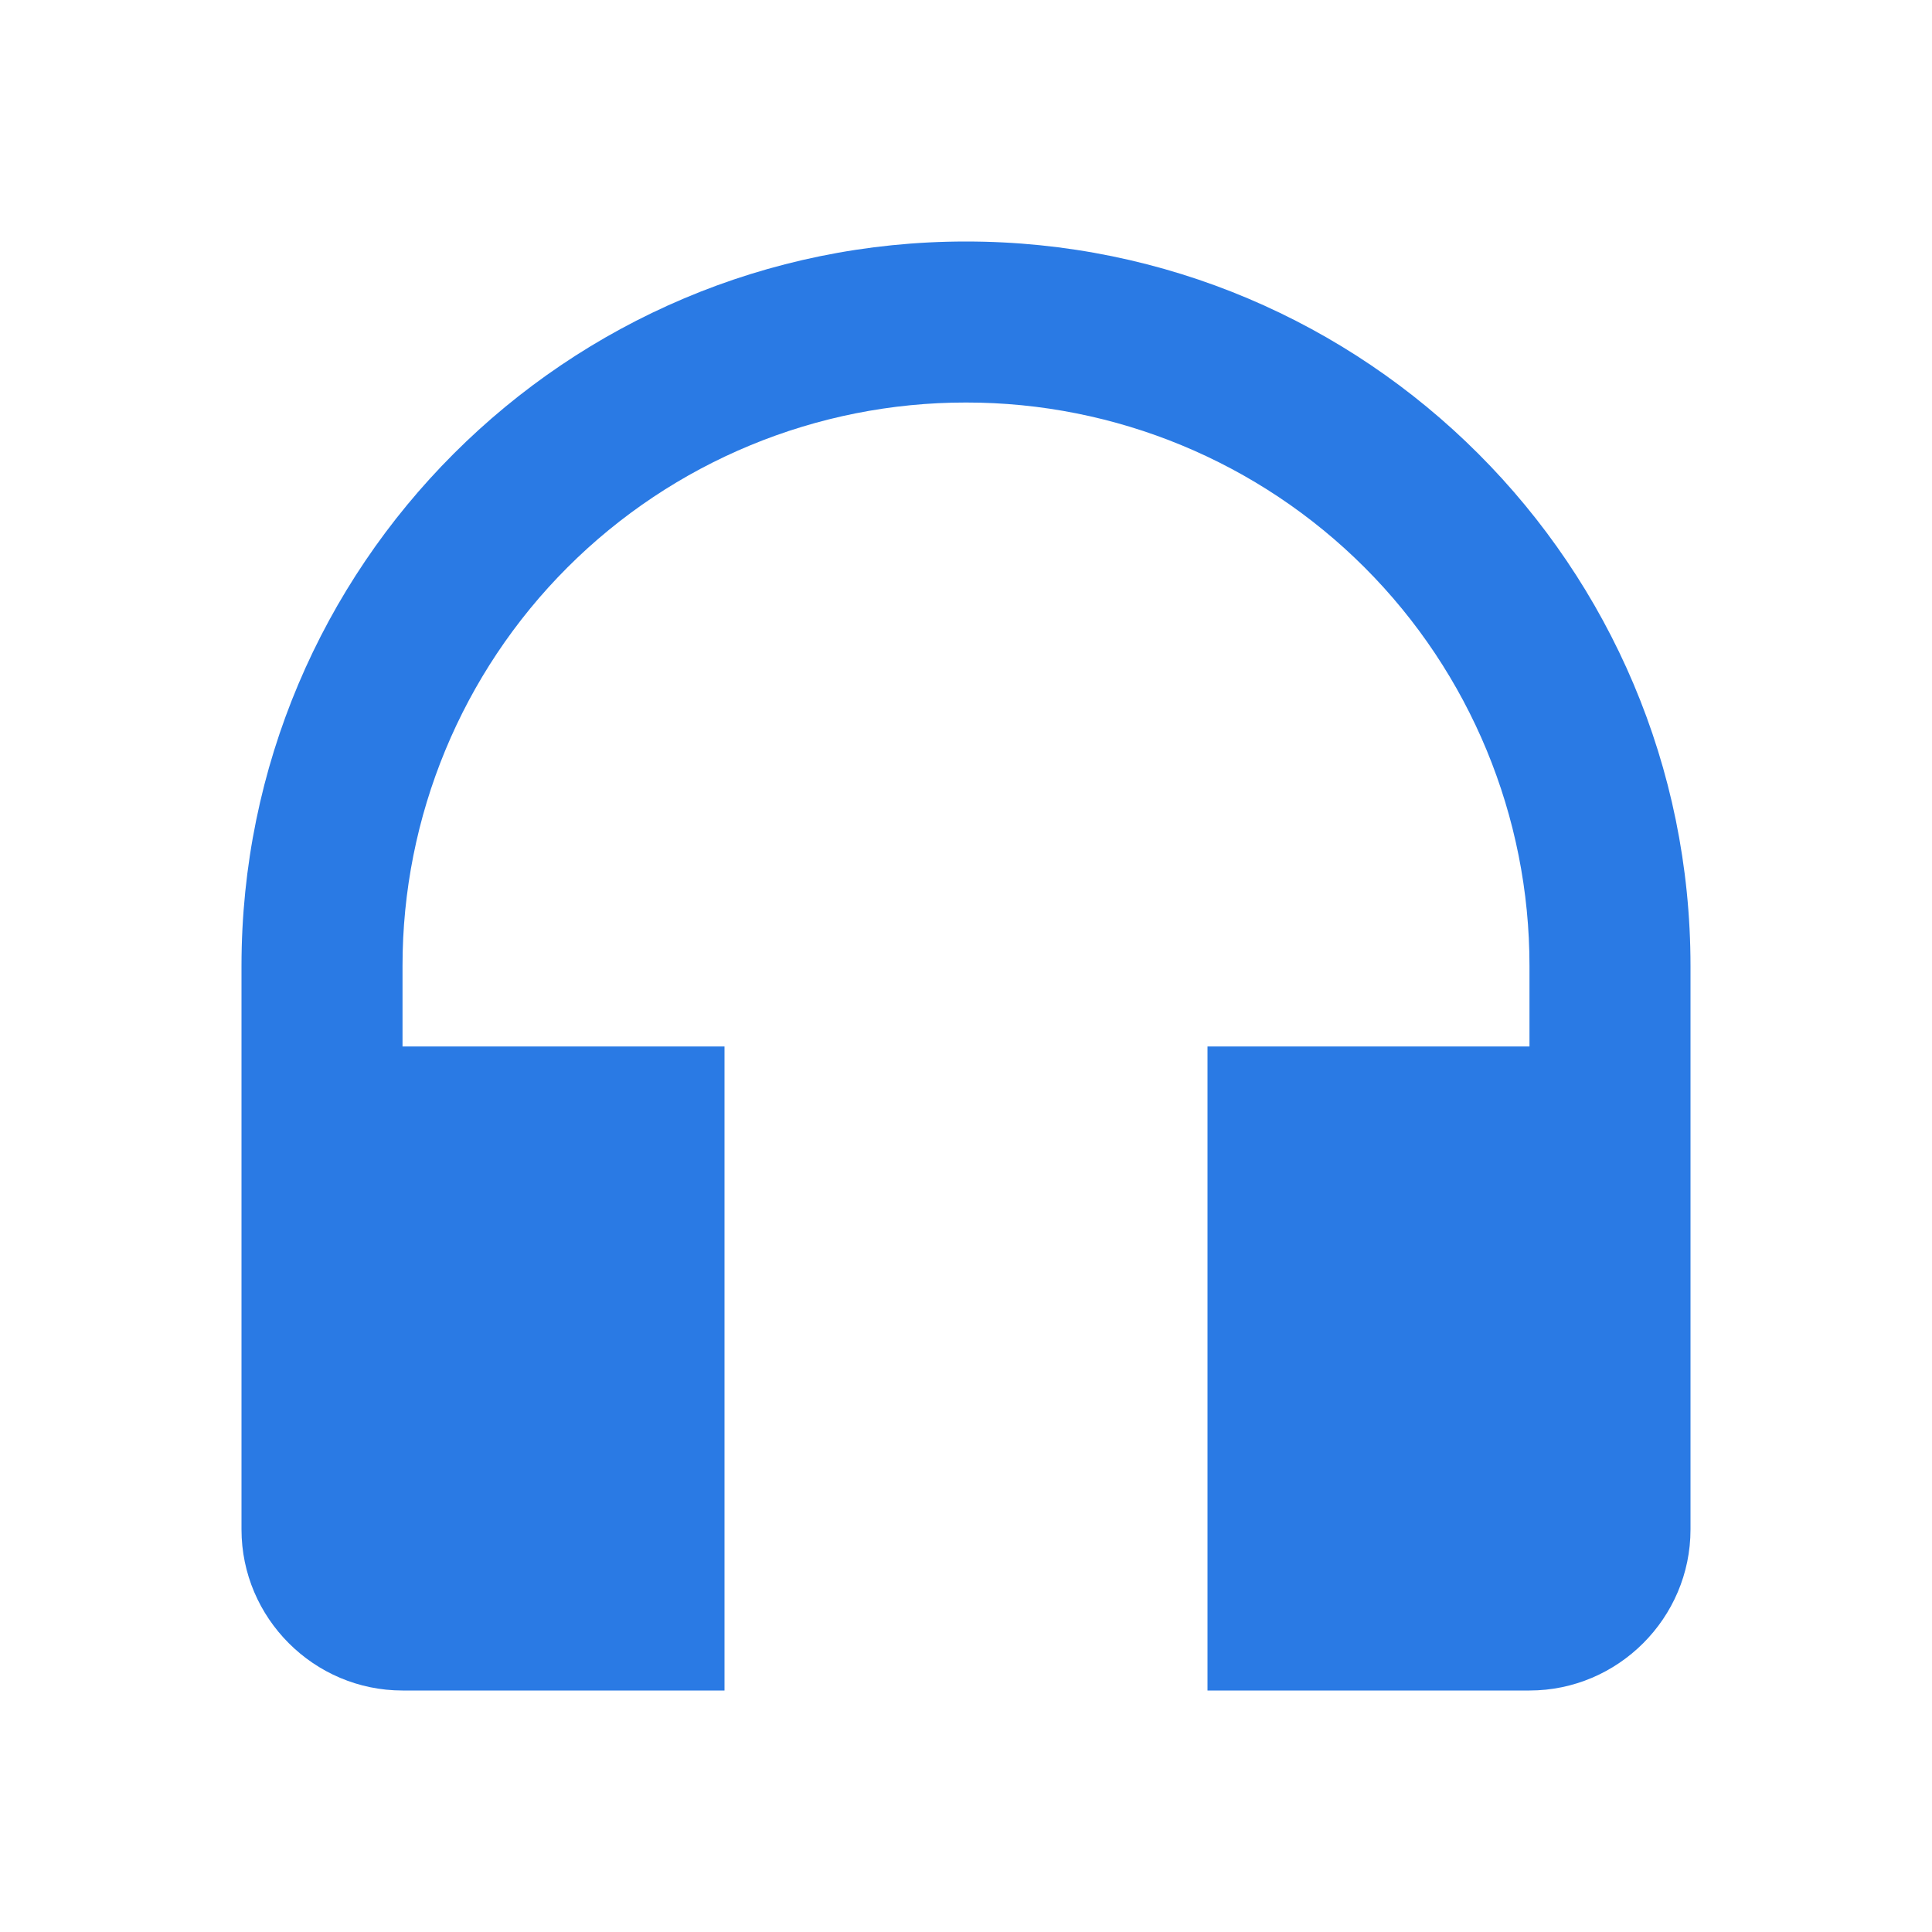
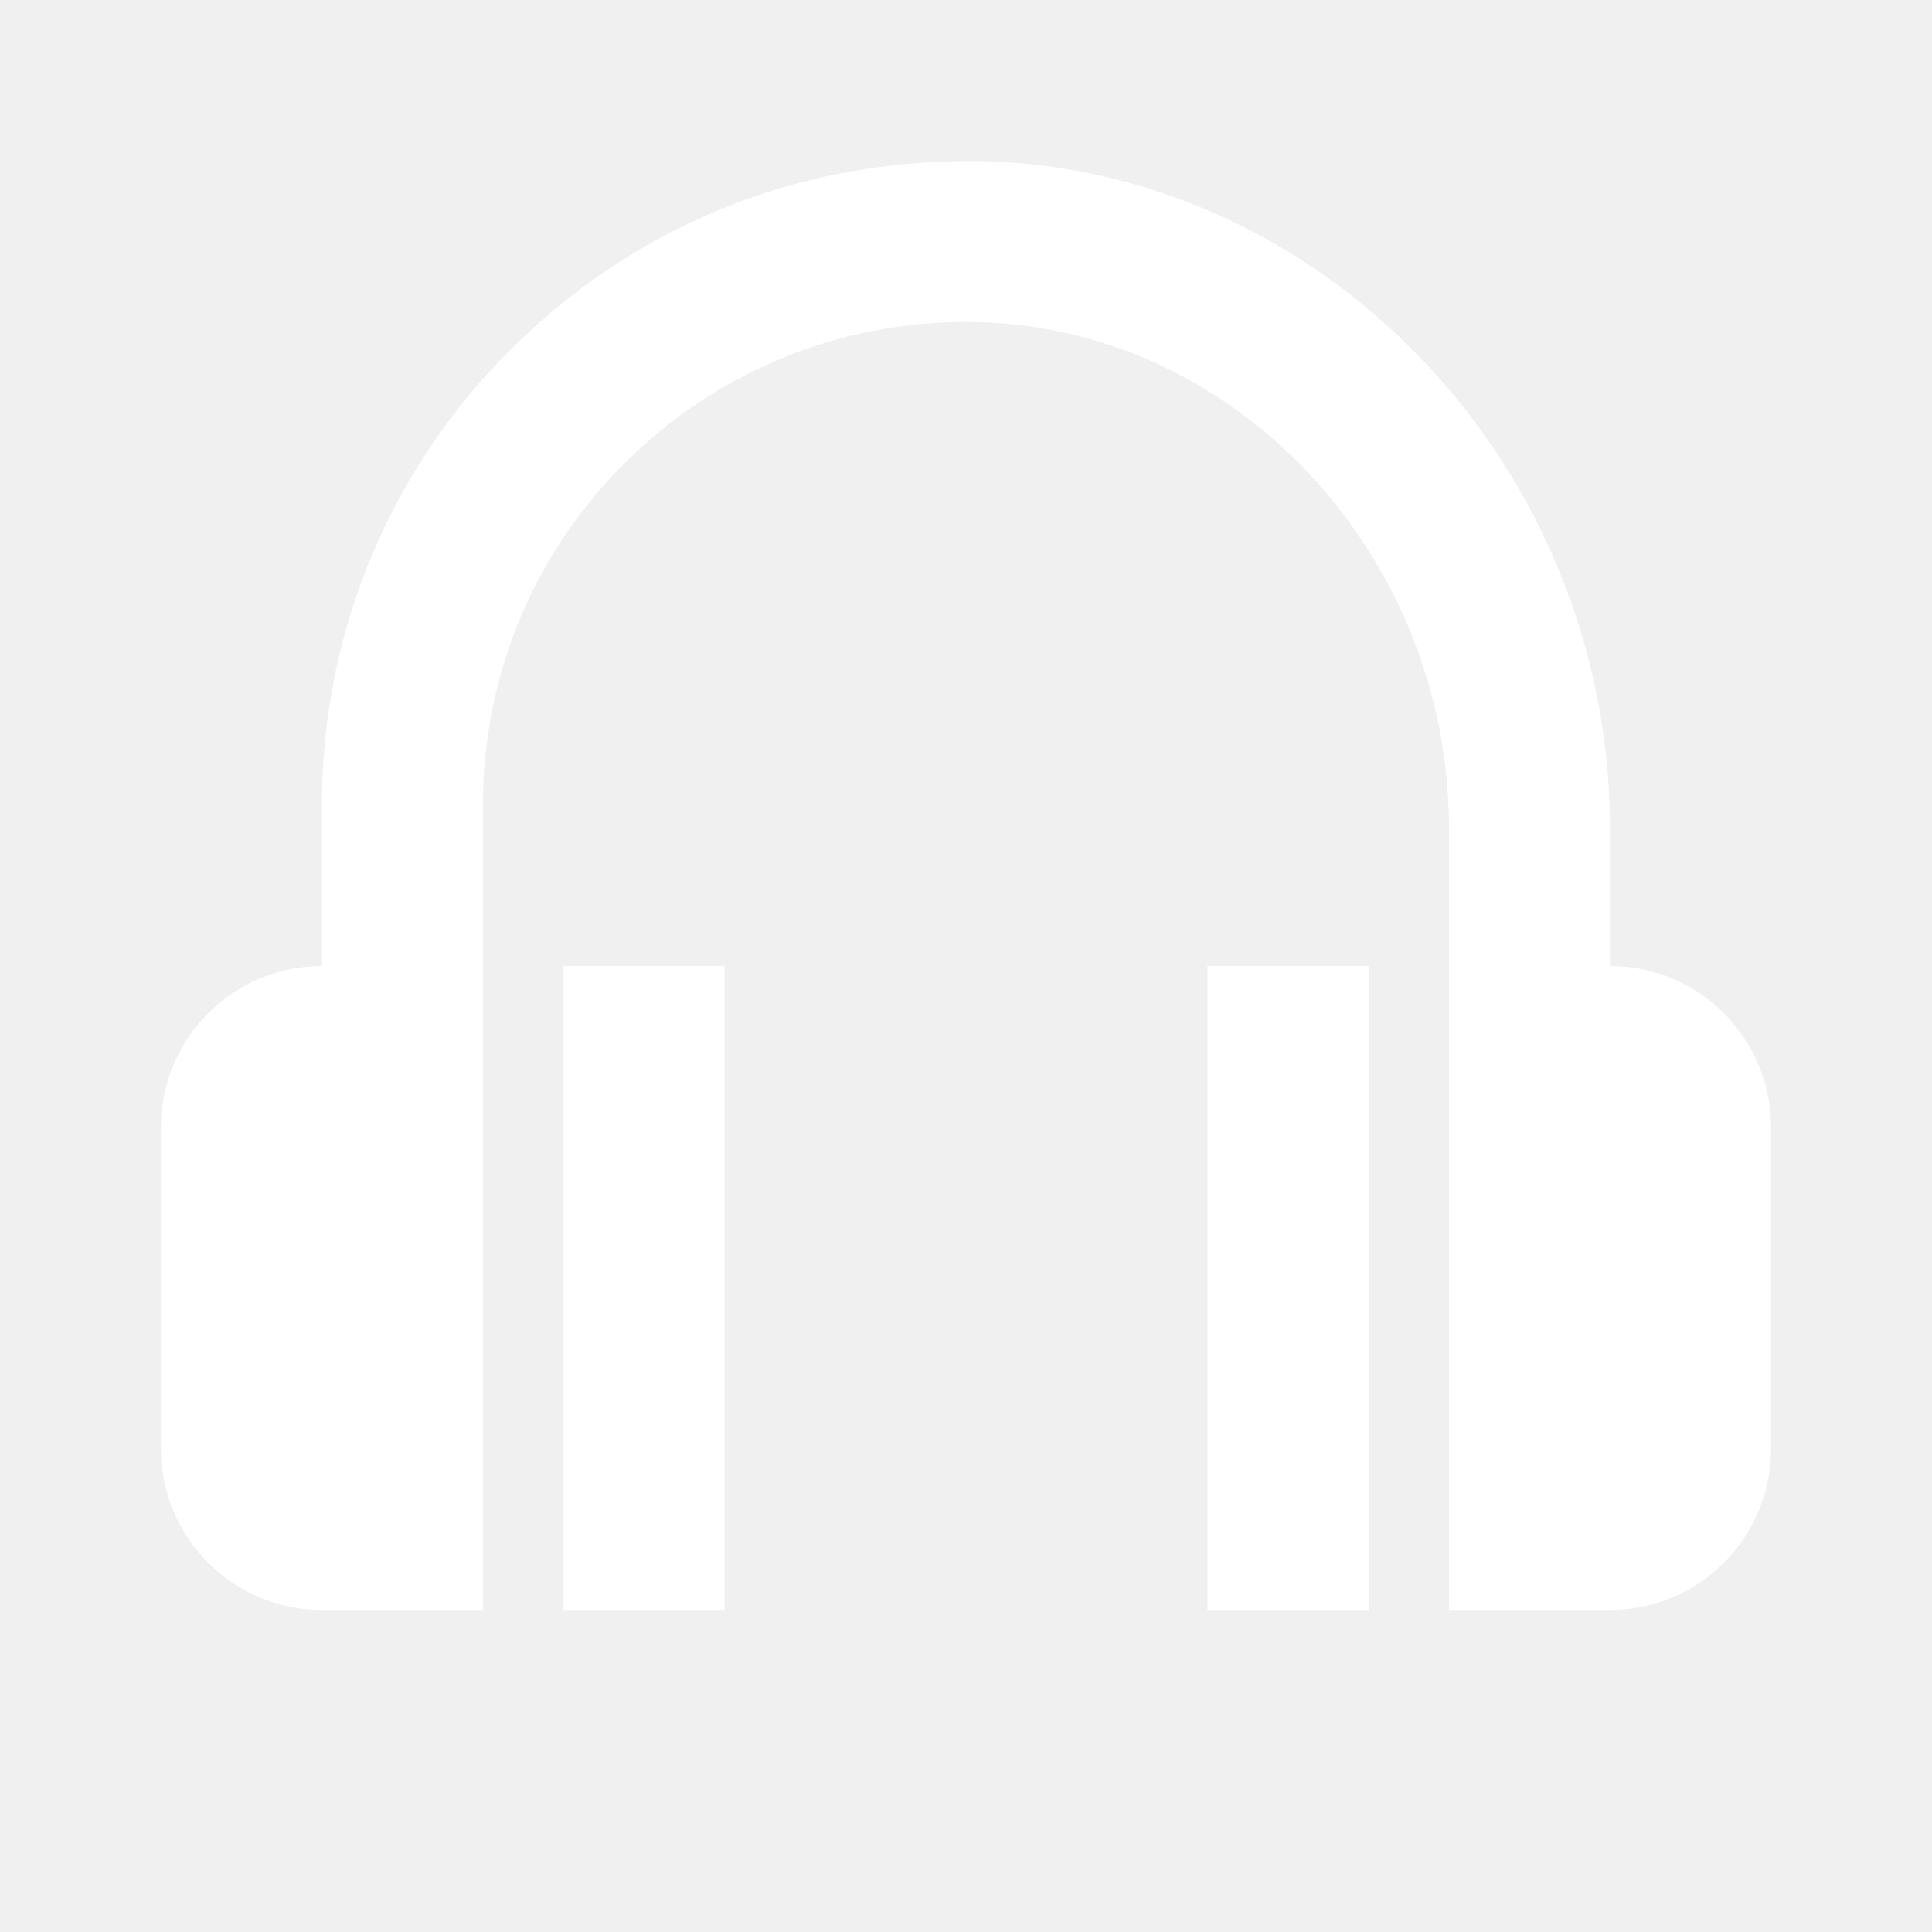
- <svg xmlns="http://www.w3.org/2000/svg" width="32" height="32" fill="none">
-   <g clip-path="url(#clip0_1_313)">
-     <path fill="#fff" d="M0 0h32v32H0z" />
-     <path d="M16 4C9.373 4 4 9.373 4 16v9.333C4 26.8 5.2 28 6.667 28H12V17.333H6.667V16A9.326 9.326 0 0116 6.667 9.326 9.326 0 0125.333 16v1.333H20V28h5.333C26.8 28 28 26.8 28 25.333V16c0-6.627-5.373-12-12-12z" fill="#2A7AE4" />
-   </g>
-   <defs>
-     <clipPath id="clip0_1_313">
-       <path fill="#fff" d="M0 0h32v32H0z" />
-     </clipPath>
-   </defs>
+ <svg xmlns="http://www.w3.org/2000/svg" width="24" height="24" fill="#fff">
+   <path d="M20 12v-1.707c0-4.442-3.479-8.161-7.755-8.29-2.204-.051-4.251.736-5.816 2.256A7.933 7.933 0 004 10v2c-1.103 0-2 .897-2 2v4c0 1.103.897 2 2 2h2V10a5.95 5.95 0 011.821-4.306 5.977 5.977 0 014.363-1.691C15.392 4.099 18 6.921 18 10.293V20h2c1.103 0 2-.897 2-2v-4c0-1.103-.897-2-2-2z" />
+   <path d="M7 12h2v8H7zm8 0h2v8h-2z" />
</svg>
